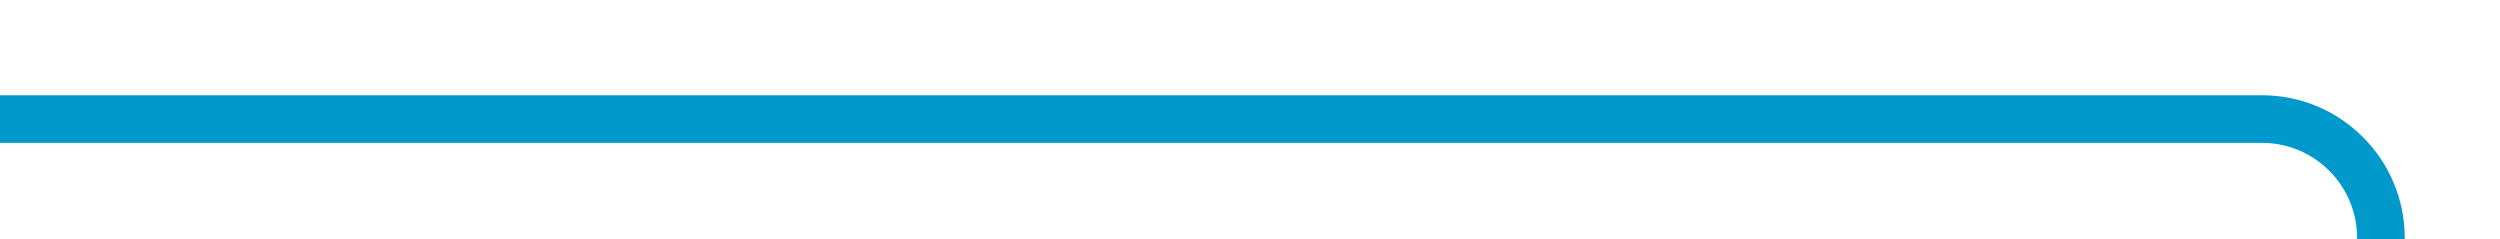
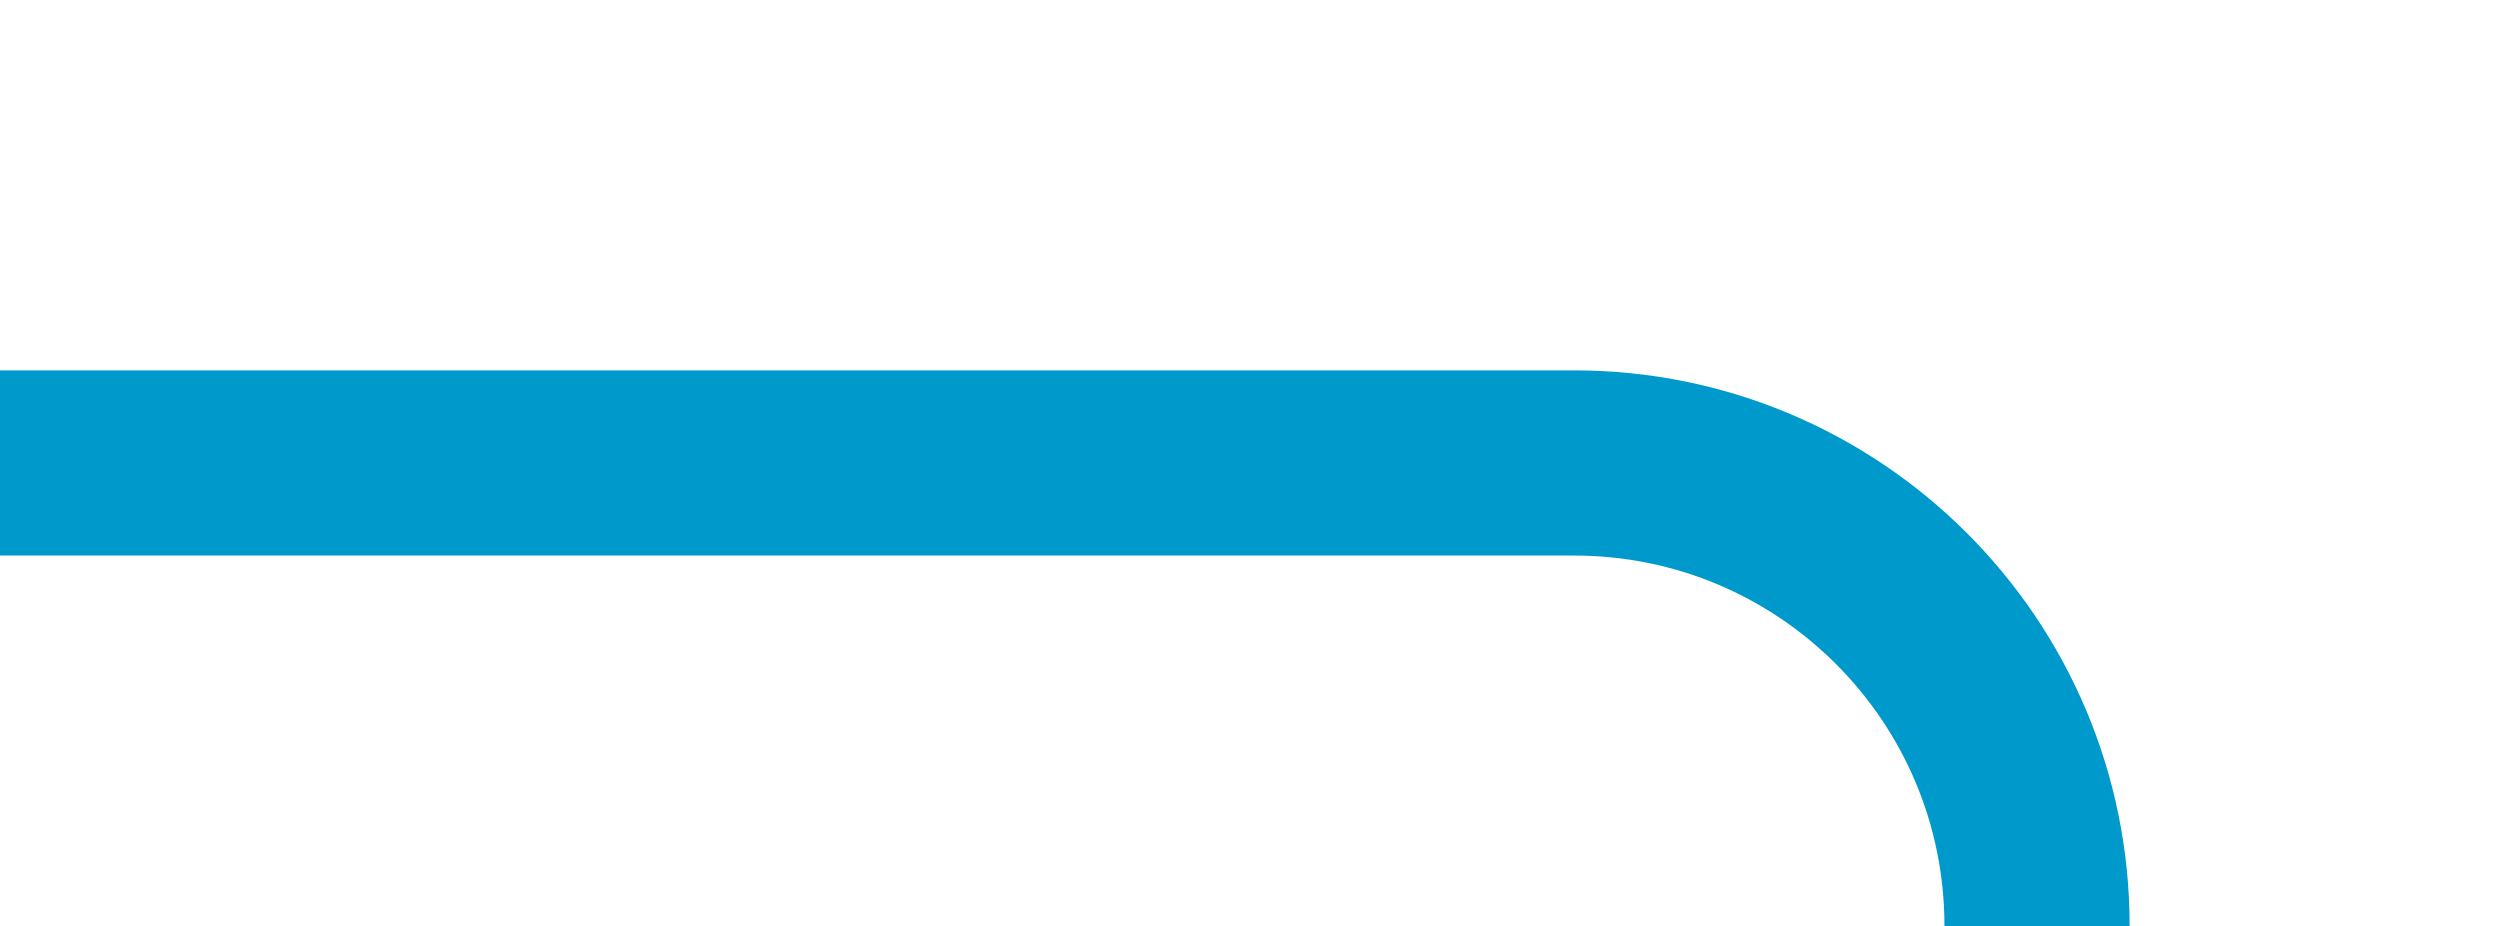
- <svg xmlns="http://www.w3.org/2000/svg" version="1.1" width="105px" height="10px" preserveAspectRatio="xMinYMid meet" viewBox="950 189  105 8">
-   <path d="M 950 193  L 1045 193  A 5 5 0 0 1 1050 198 L 1050 539  A 5 5 0 0 0 1055 544 L 1158 544  " stroke-width="2" stroke="#0099cc" fill="none" />
+ <svg xmlns="http://www.w3.org/2000/svg" version="1.1" width="27px" height="10px" preserveAspectRatio="xMinYMid meet" viewBox="983 745  27 8">
+   <path d="M 983 749  L 1000 749  A 5 5 0 0 1 1005 754 L 1005 826  " stroke-width="2" stroke="#0099cc" fill="none" />
+   <path d="M 997.4 825  L 1005 832  L 1012.6 825  L 997.4 825  Z " fill-rule="nonzero" fill="#0099cc" stroke="none" />
</svg>
